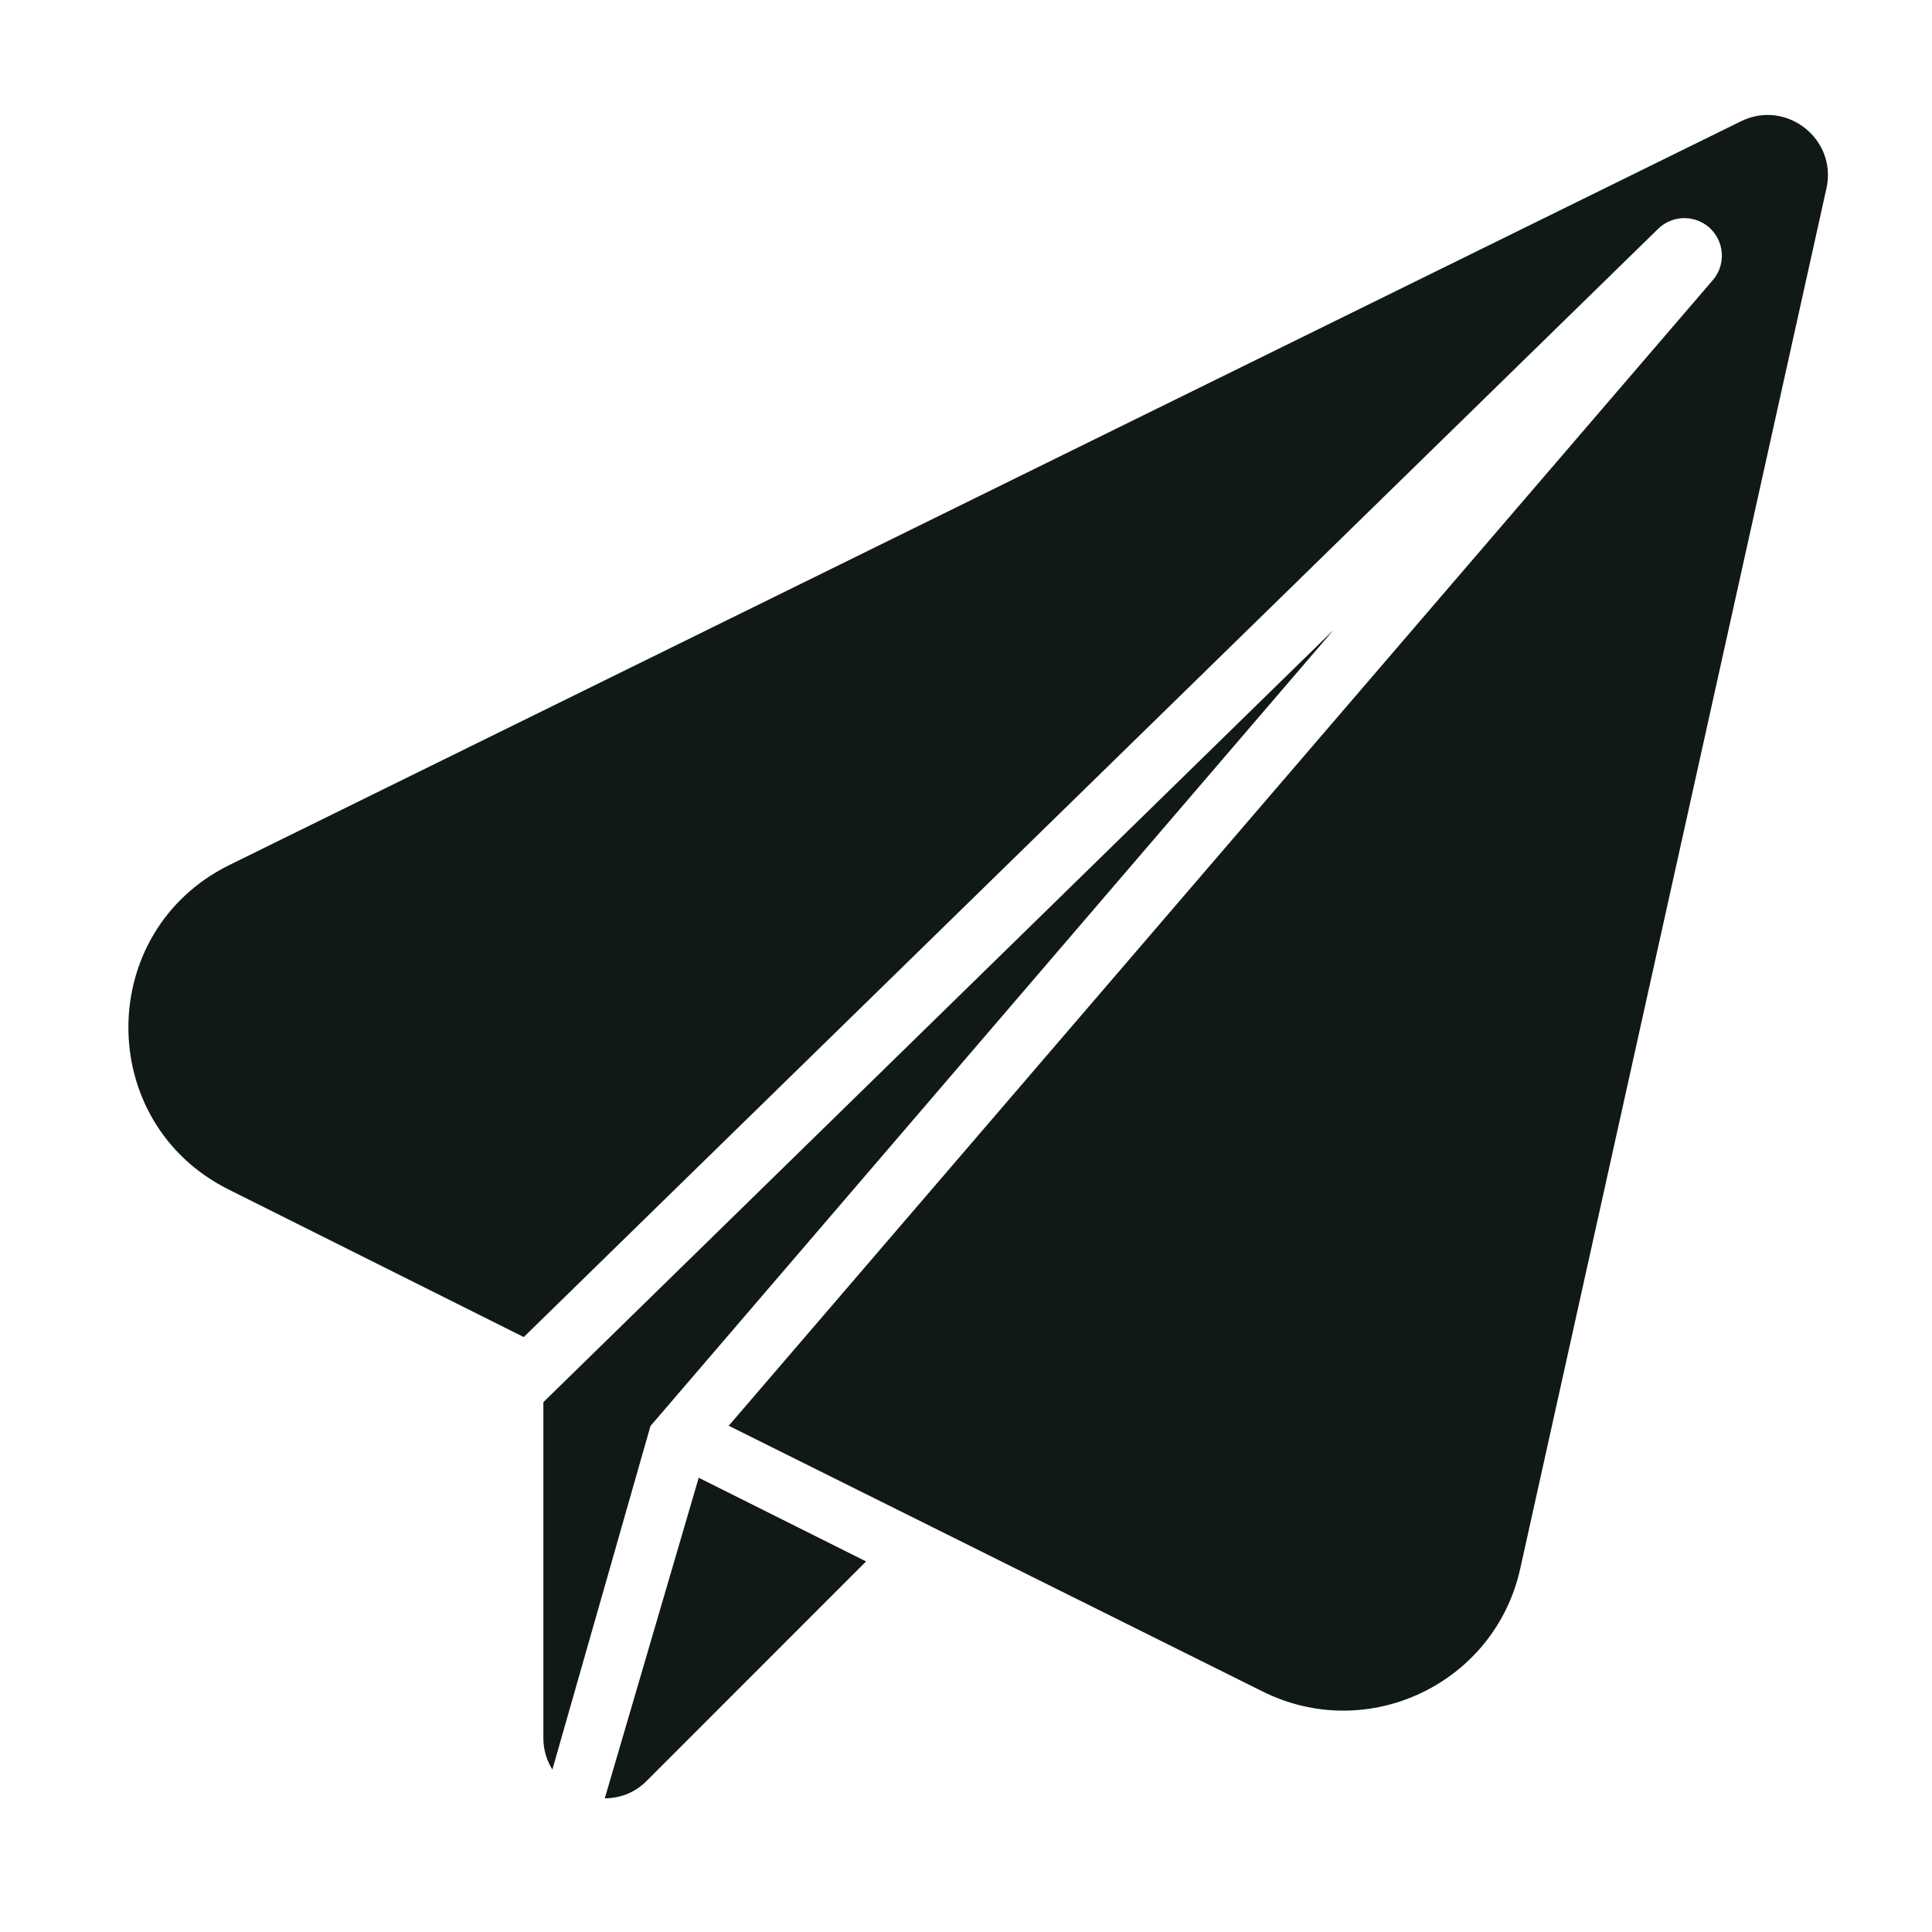
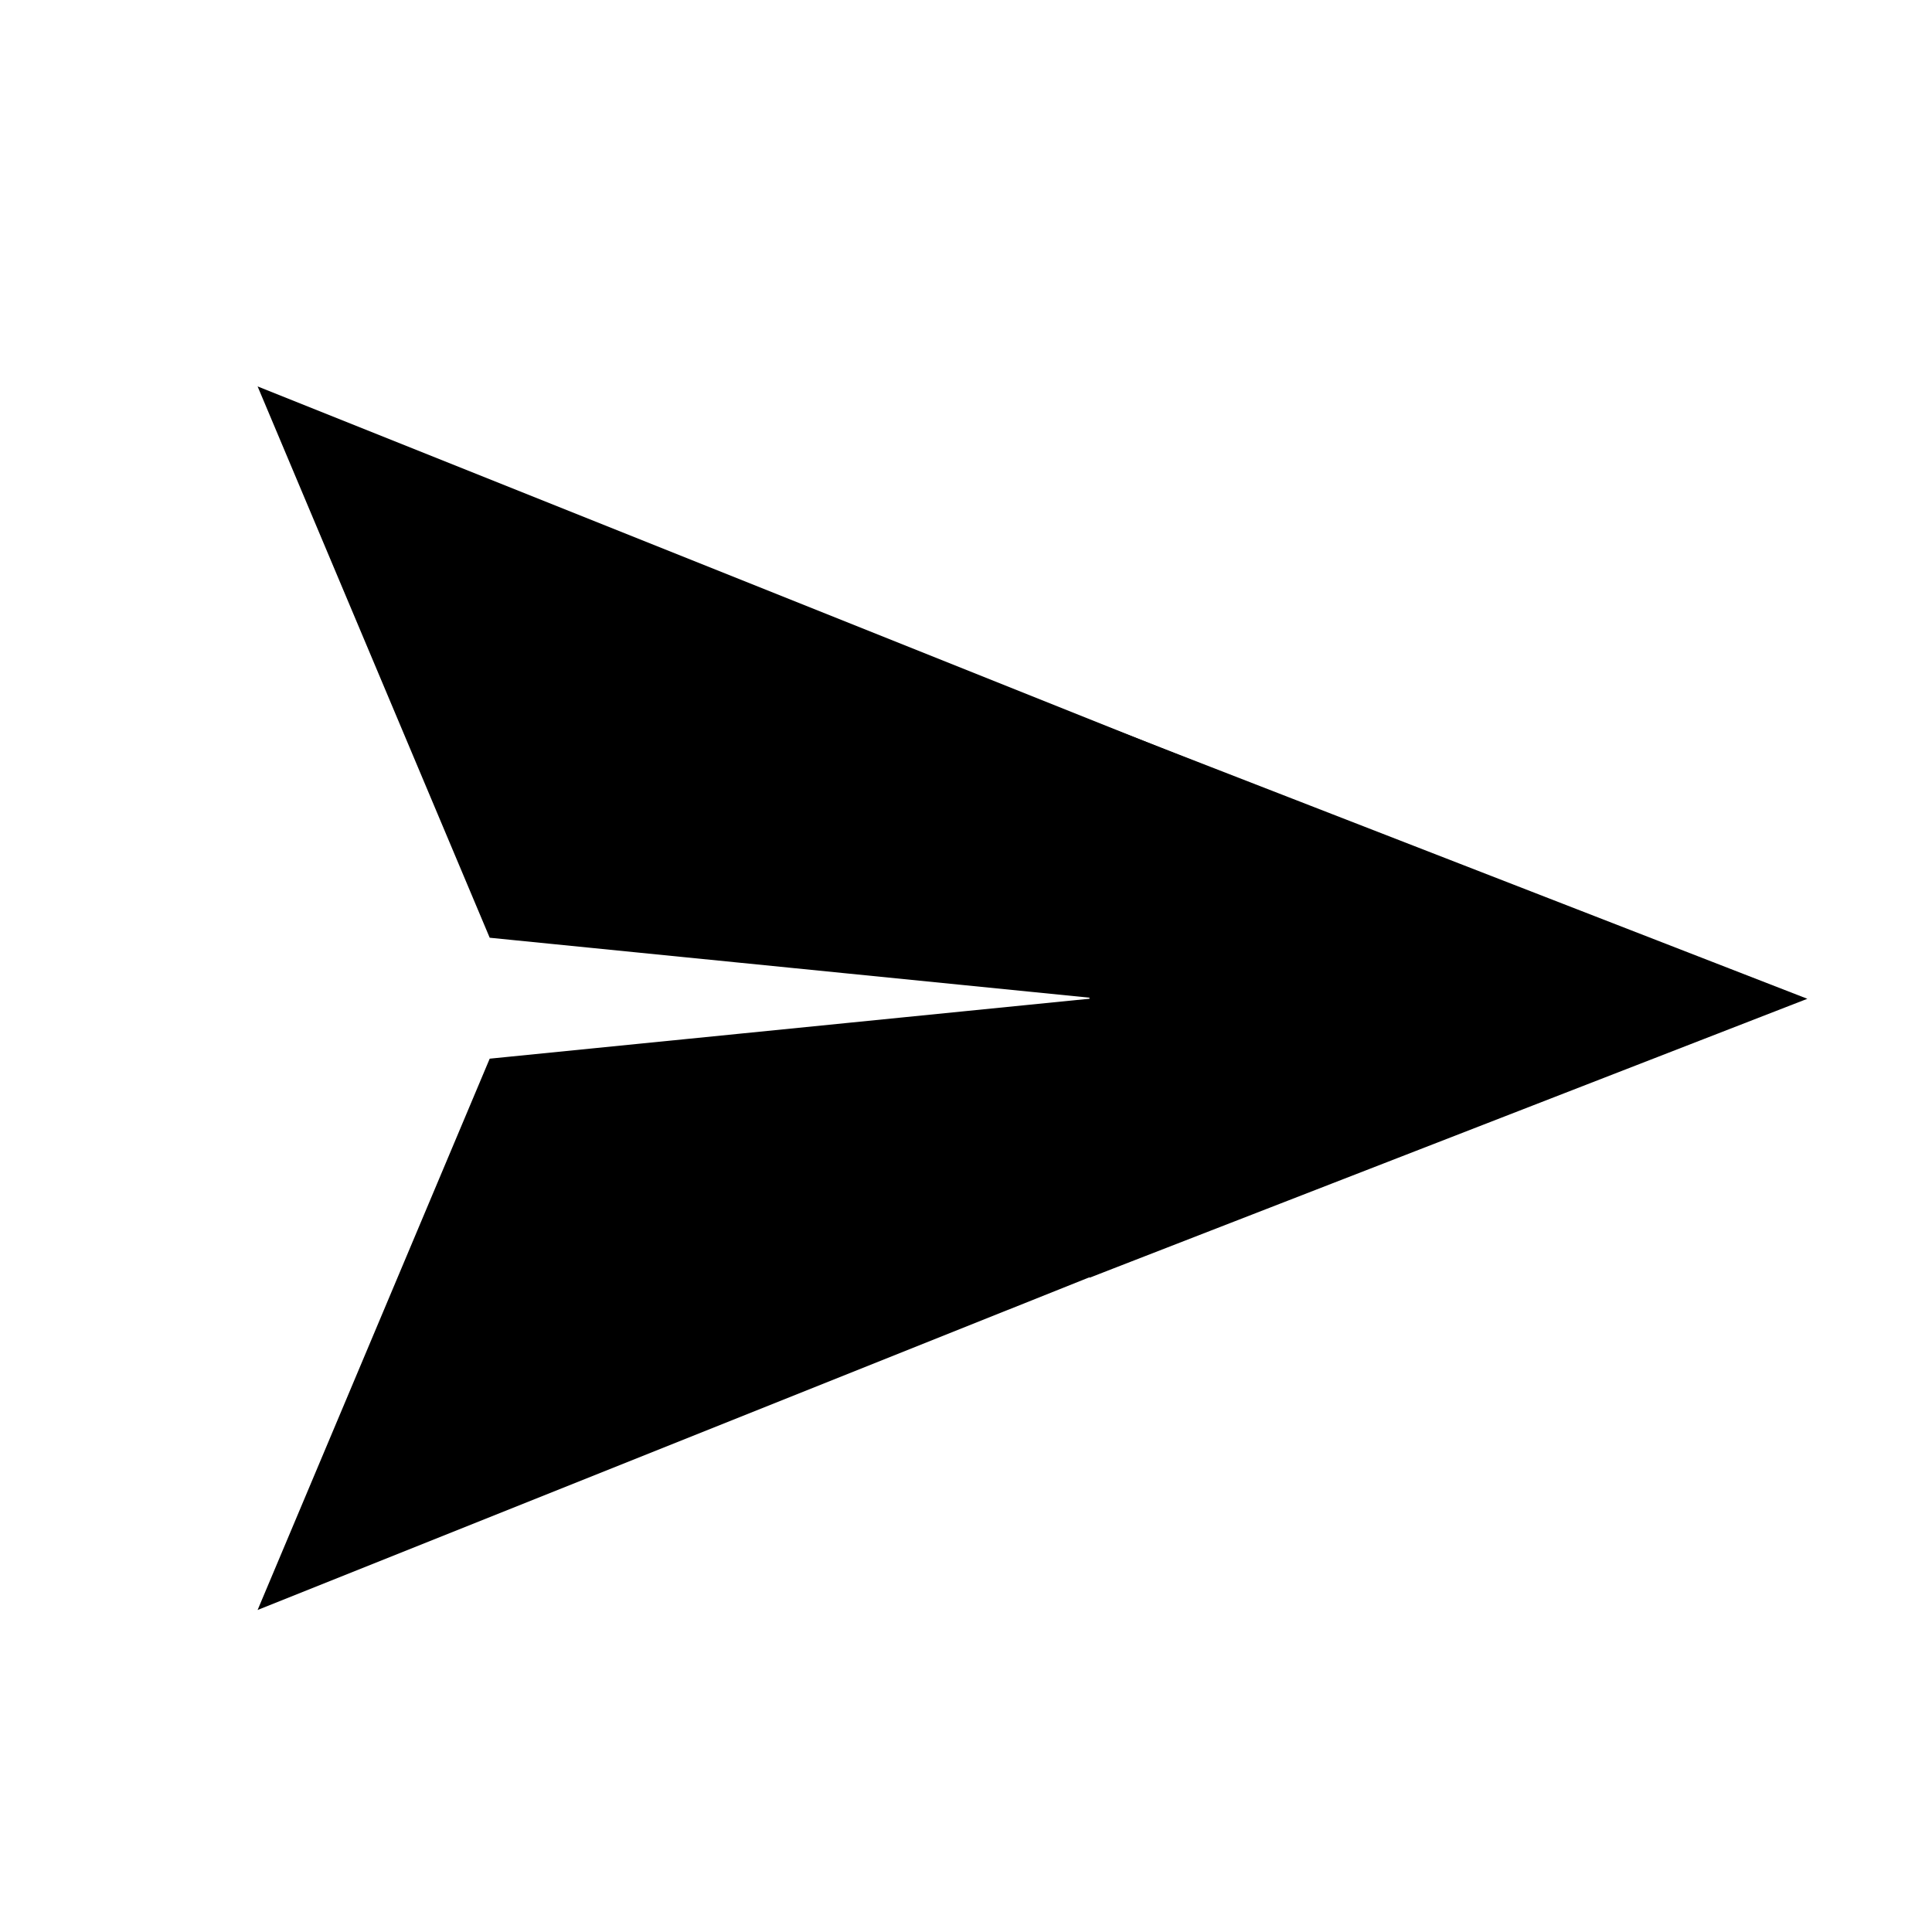
- <svg xmlns="http://www.w3.org/2000/svg" version="1.1" id="Uploaded to svgrepo.com" width="800px" height="800px" viewBox="0 0 32 32" xml:space="preserve">
-   <style type="text/css">
- 	.stone_een{fill:#111918;}
- 	.st0{fill:#0B1719;}
- </style>
-   <path class="stone_een" d="M10.774,23.619l-1.625,5.691C9.06,29.164,9,28.992,9,28.794v-5.57l13.09-12.793L10.774,23.619z   M10.017,29.786c0.243-0.002,0.489-0.084,0.69-0.285l3.638-3.639l-2.772-1.386L10.017,29.786z M28.835,2.009L3.802,14.326  c-2.226,1.095-2.236,4.266-0.017,5.375l4.89,2.445L27.464,3.79c0.204-0.199,0.516-0.234,0.759-0.086  c0.326,0.2,0.396,0.644,0.147,0.935l-16.3,18.976l8.84,4.4c1.746,0.873,3.848-0.128,4.27-2.034l5.071-22.858  C30.435,2.304,29.588,1.639,28.835,2.009z" />
+ <svg xmlns="http://www.w3.org/2000/svg" width="30" height="30" version="1.1">
+   <g>
+     <g id="svg_8">
+       <g id="layer1">
+         <path stroke-miterlimit="4" stroke-width="2" fill="#000000" id="rect820" d="m25,15.5c0,-1.12 -1,-1.5 -1,-1.5l-20,-8l3.604,8.561l9.396,0.939l-9.396,0.939l-3.604,8.561l20,-8c0,0 1,-0.38 1,-1.5z" />
+       </g>
+       <path transform="rotate(90 22.0506 15.5087)" stroke="#000" id="svg_6" d="m18.45,20.142l3.601,-9.267l3.601,9.267l-7.201,0z" fill="#000000" />
+     </g>
+   </g>
</svg>
